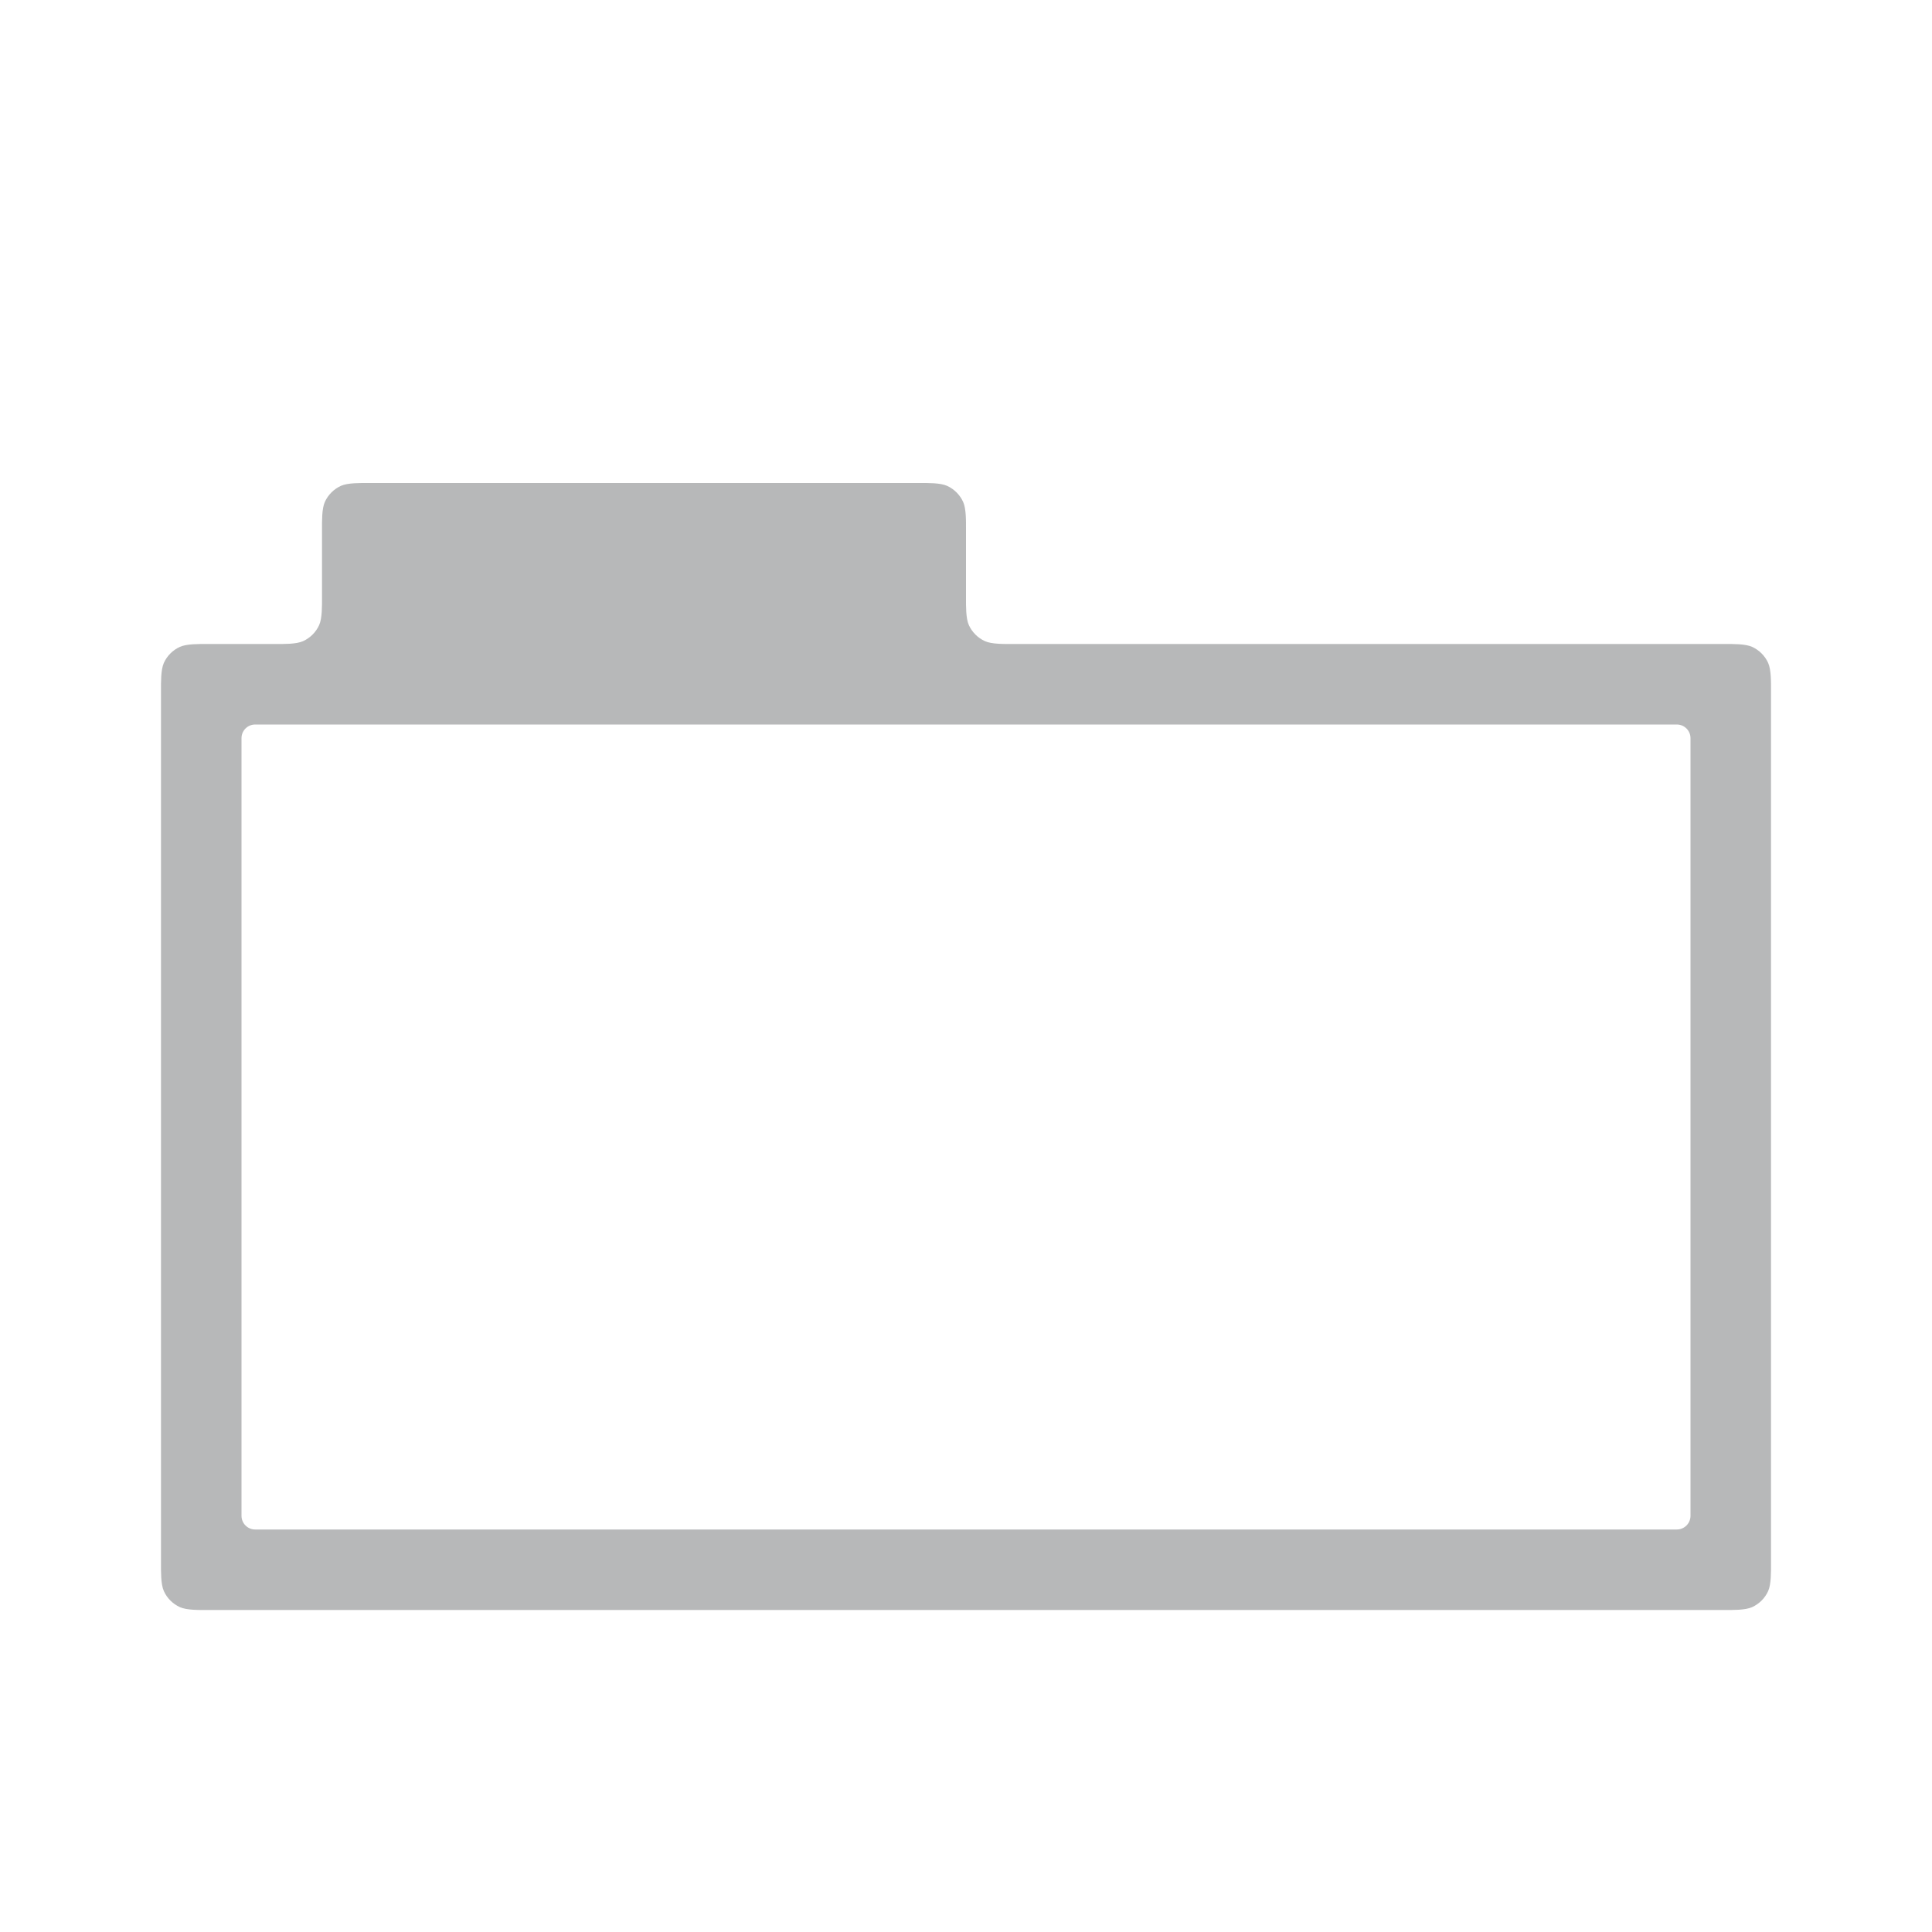
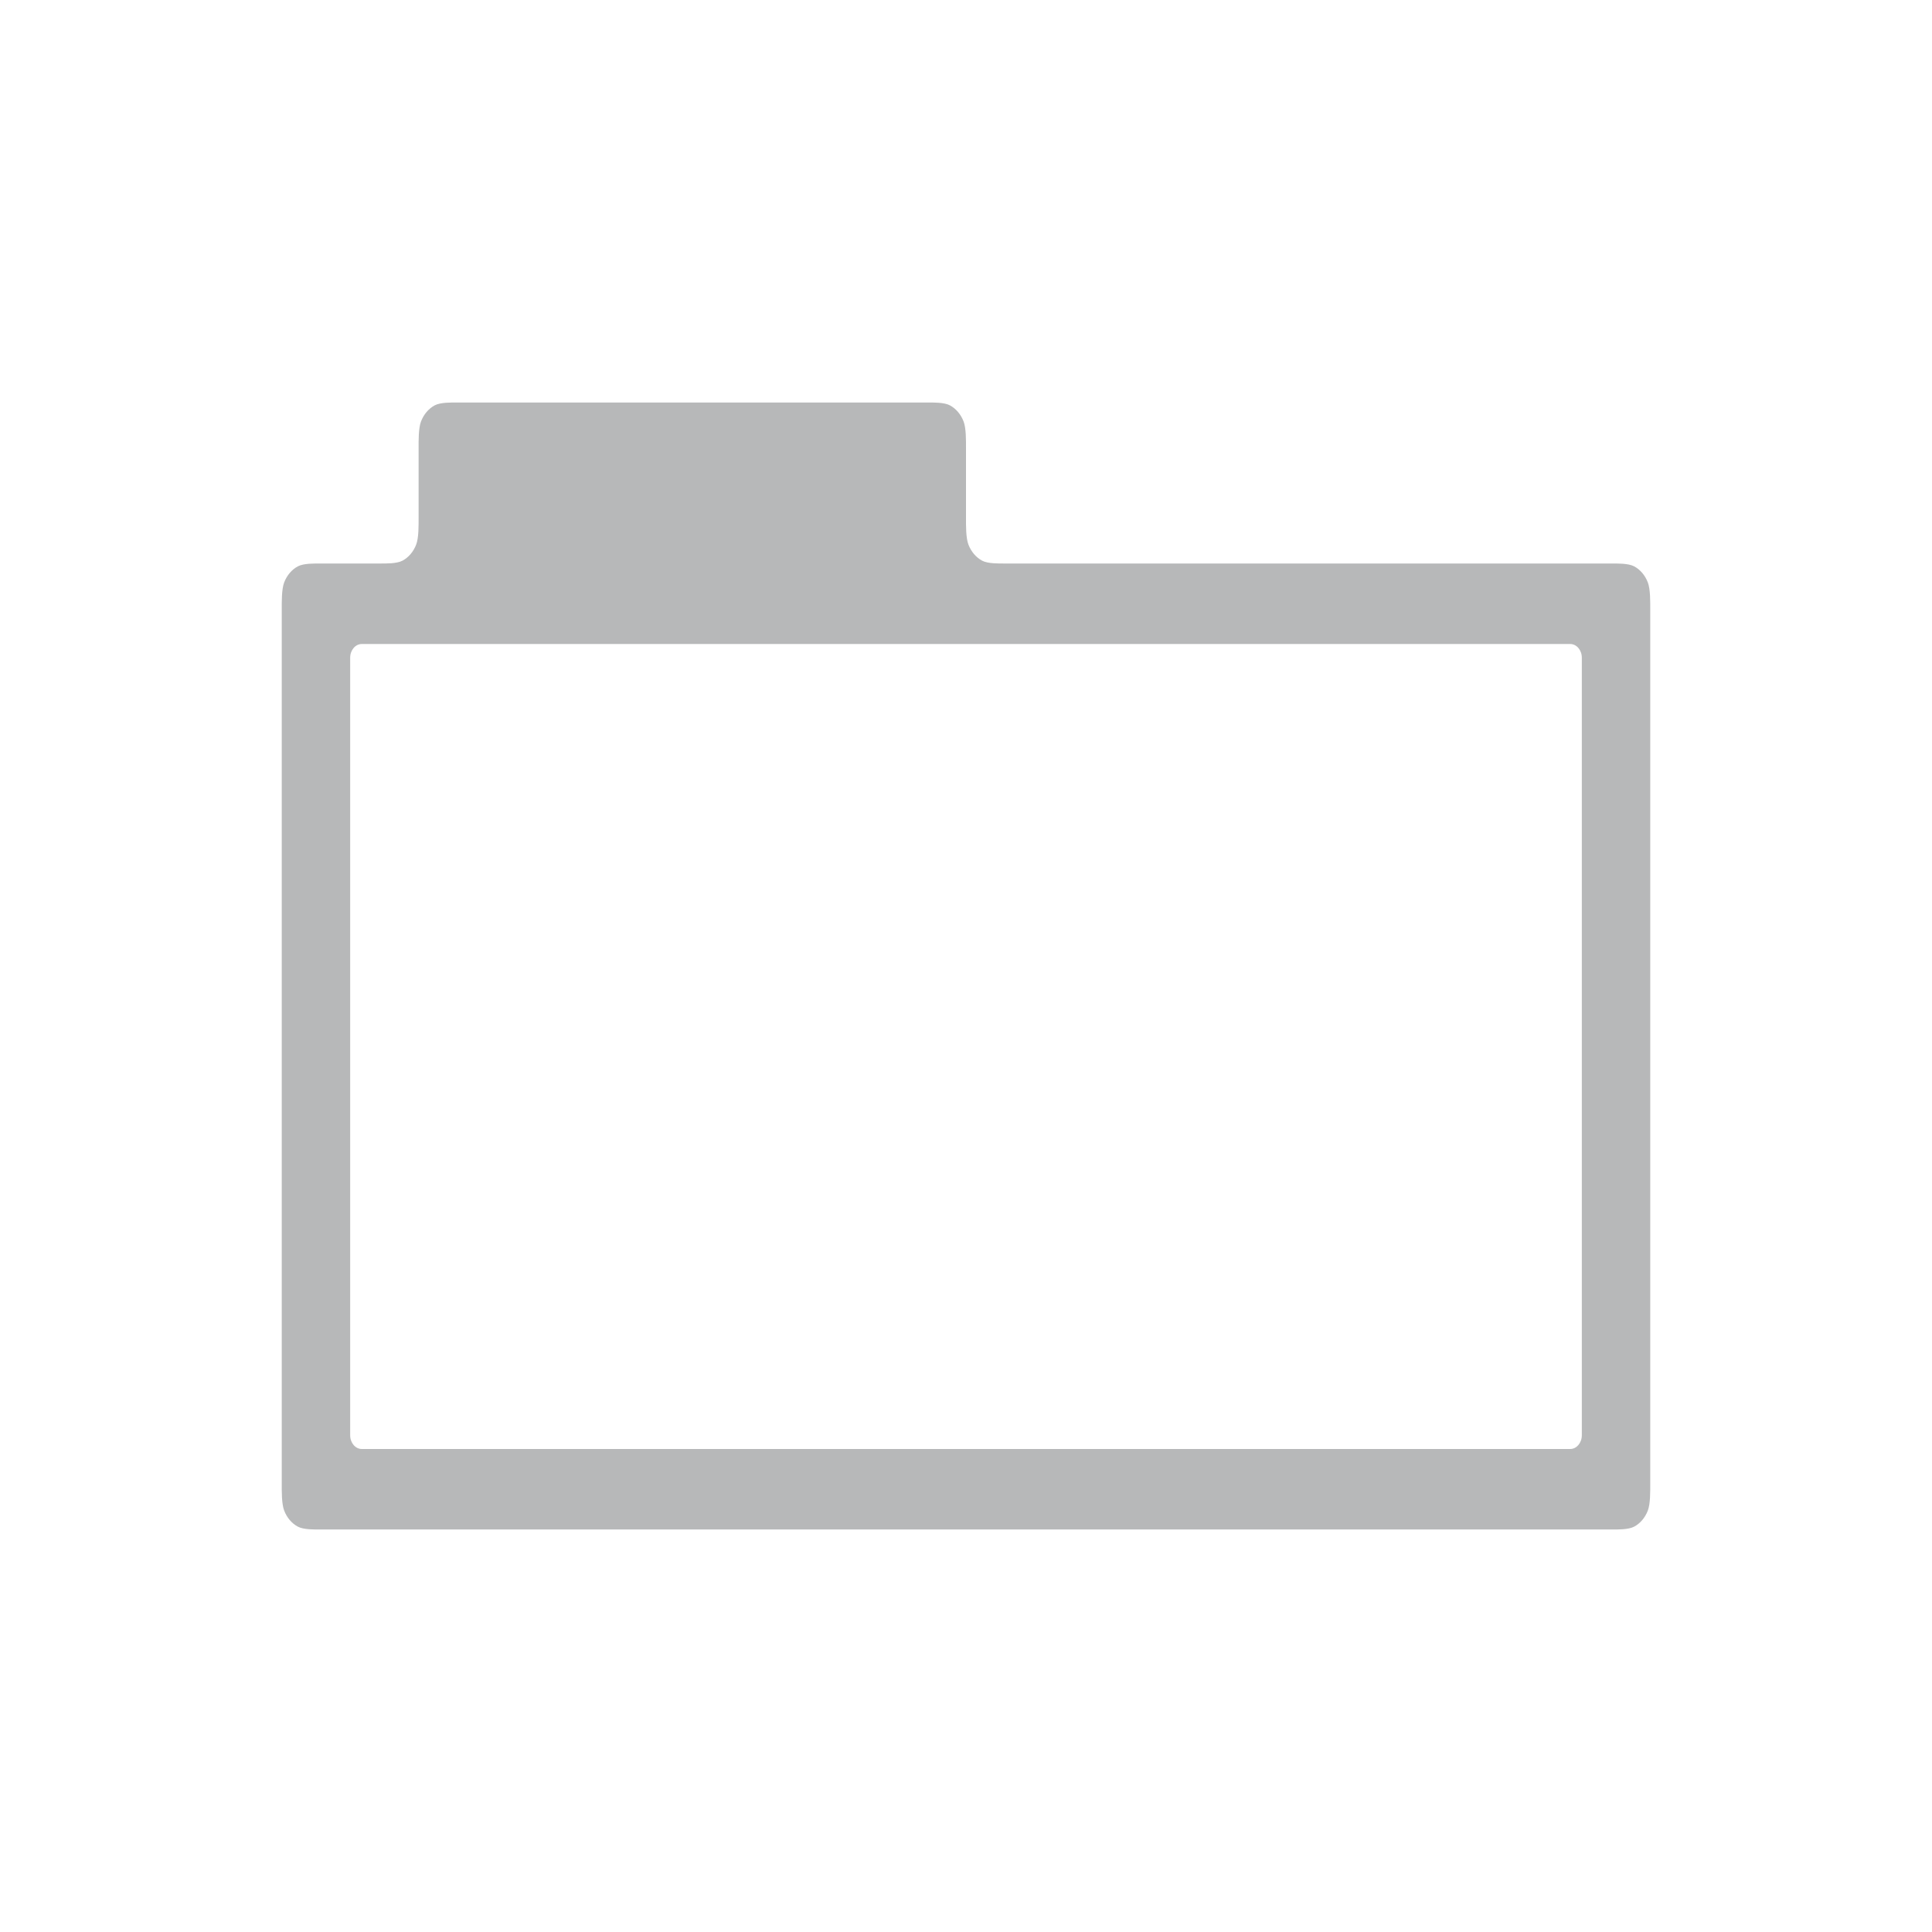
- <svg xmlns="http://www.w3.org/2000/svg" width="120" height="120" viewBox="0 0 120 120" version="1.1" id="svg5">
+ <svg xmlns="http://www.w3.org/2000/svg" width="48" height="48" viewBox="0 0 48 48" version="1.1" id="svg5">
  <defs id="defs2">
    </defs>
  <g id="layer1">
-     <path id="rect846" style="fill:#b7b8b9;stroke:#000020;stroke-width:0;stroke-miterlimit:4;stroke-dasharray:none;fill-opacity:1;stroke-linejoin:round" d="M 21.175,30.177 C 20.734,30.378 20.378,30.734 20.177,31.175 19.985,31.6 20,32.381 20,32.85 v 4.3 c 0,0.469 0.015,1.25 -0.177,1.675 -0.2,0.442 -0.556,0.798 -0.998,0.998 C 18.4,40.015 17.619,40 17.15,40 h -4.3 c -0.469,0 -1.25,-0.015 -1.675,0.177 -0.442,0.2 -0.798,0.556 -0.998,0.998 C 9.985,41.6 10,42.381 10,42.85 v 54.3 c 0,0.469 -0.015,1.25 0.177,1.675 0.2,0.442 0.556,0.798 0.998,0.998 C 11.6,100.015 12.381,100 12.85,100 h 94.3 c 0.469,0 1.25,0.015 1.675,-0.177 0.442,-0.2 0.798,-0.556 0.998,-0.998 C 110.015,98.4 110,97.619 110,97.15 l 0,-54.3 c 0,-0.469 0.015,-1.25 -0.177,-1.675 -0.2,-0.442 -0.556,-0.798 -0.998,-0.998 C 108.4,39.985 107.619,40 107.15,40 h -44.3 c -0.469,0 -1.25,0.015 -1.675,-0.177 C 60.734,39.622 60.378,39.266 60.177,38.825 59.985,38.4 60,37.619 60,37.15 v -4.3 c 0,-0.469 0.015,-1.25 -0.177,-1.675 C 59.622,30.734 59.266,30.378 58.825,30.177 58.4,29.985 57.619,30 57.15,30 l -34.3,0 c -0.469,0 -1.25,-0.015 -1.675,0.177 z M 15.85,45 l 88.3,0 a 0.85,0.85 45 0 1 0.85,0.85 v 48.3 A 0.85,0.85 135 0 1 104.15,95 H 15.85 A 0.85,0.85 45 0 1 15,94.15 V 45.85 A 0.85,0.85 135 0 1 15.85,45 Z" />
+     <g id="g919" transform="matrix(0.3399982,0,0,0.3999978,3.60011,-1.999828)">
+       <path id="rect846" style="fill:#b7b8b9;fill-opacity:1;stroke:#000020;stroke-width:0;stroke-linejoin:round;stroke-miterlimit:4;stroke-dasharray:none" d="M 21.175,30.177 C 20.734,30.378 20.378,30.734 20.177,31.175 19.985,31.6 20,32.381 20,32.85 v 4.3 c 0,0.469 0.015,1.25 -0.177,1.675 -0.2,0.442 -0.556,0.798 -0.998,0.998 C 18.4,40.015 17.619,40 17.15,40 h -4.3 c -0.469,0 -1.25,-0.015 -1.675,0.177 -0.442,0.2 -0.798,0.556 -0.998,0.998 C 9.985,41.6 10,42.381 10,42.85 v 54.3 c 0,0.469 -0.015,1.25 0.177,1.675 0.2,0.442 0.556,0.798 0.998,0.998 C 11.6,100.015 12.381,100 12.85,100 h 94.3 c 0.469,0 1.25,0.015 1.675,-0.177 0.442,-0.2 0.798,-0.556 0.998,-0.998 C 110.015,98.4 110,97.619 110,97.15 v -54.3 c 0,-0.469 0.015,-1.25 -0.177,-1.675 -0.2,-0.442 -0.556,-0.798 -0.998,-0.998 C 108.4,39.985 107.619,40 107.15,40 H 62.85 C 62.381,40 61.6,40.015 61.175,39.823 60.734,39.622 60.378,39.266 60.177,38.825 59.985,38.4 60,37.619 60,37.15 v -4.3 C 60,32.381 60.015,31.6 59.823,31.175 59.622,30.734 59.266,30.378 58.825,30.177 58.4,29.985 57.619,30 57.15,30 h -34.3 c -0.469,0 -1.25,-0.015 -1.675,0.177 z M 15.85,45 h 88.3 a 0.85,0.85 45 0 1 0.85,0.85 v 48.3 A 0.85,0.85 135 0 1 104.15,95 H 15.85 A 0.85,0.85 45 0 1 15,94.15 V 45.85 A 0.85,0.85 135 0 1 15.85,45 Z" />
+     </g>
  </g>
</svg>
